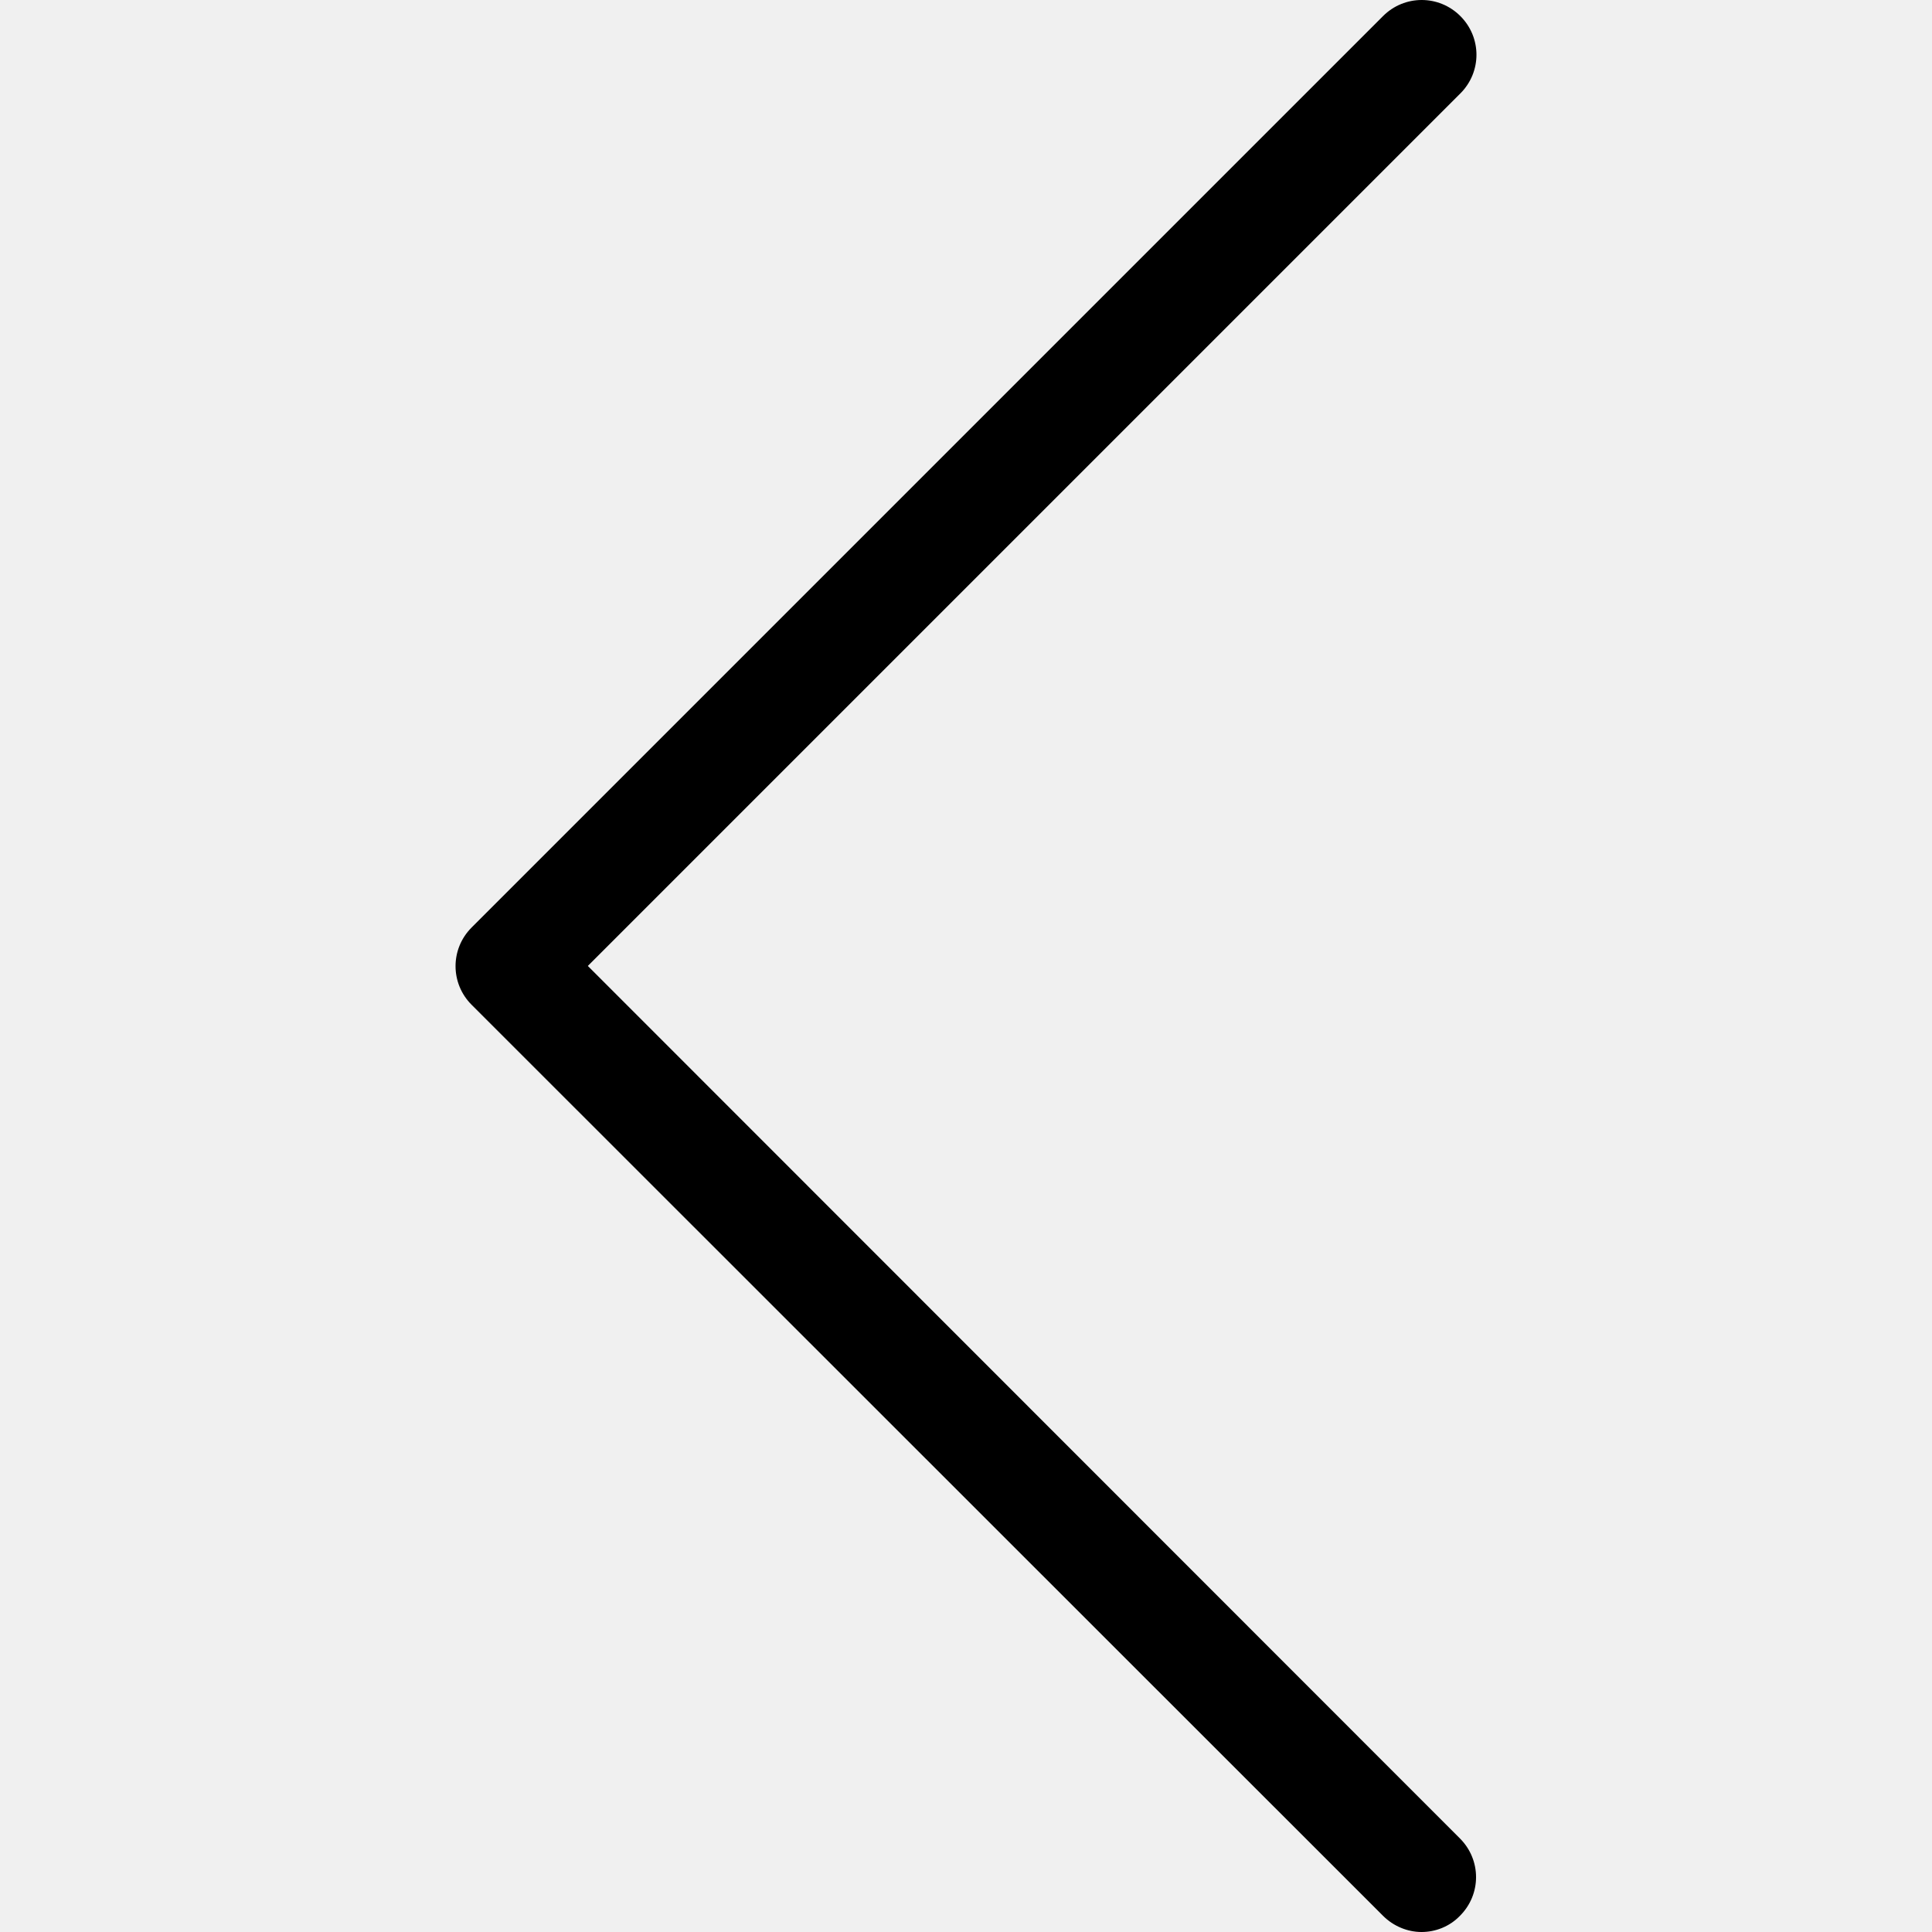
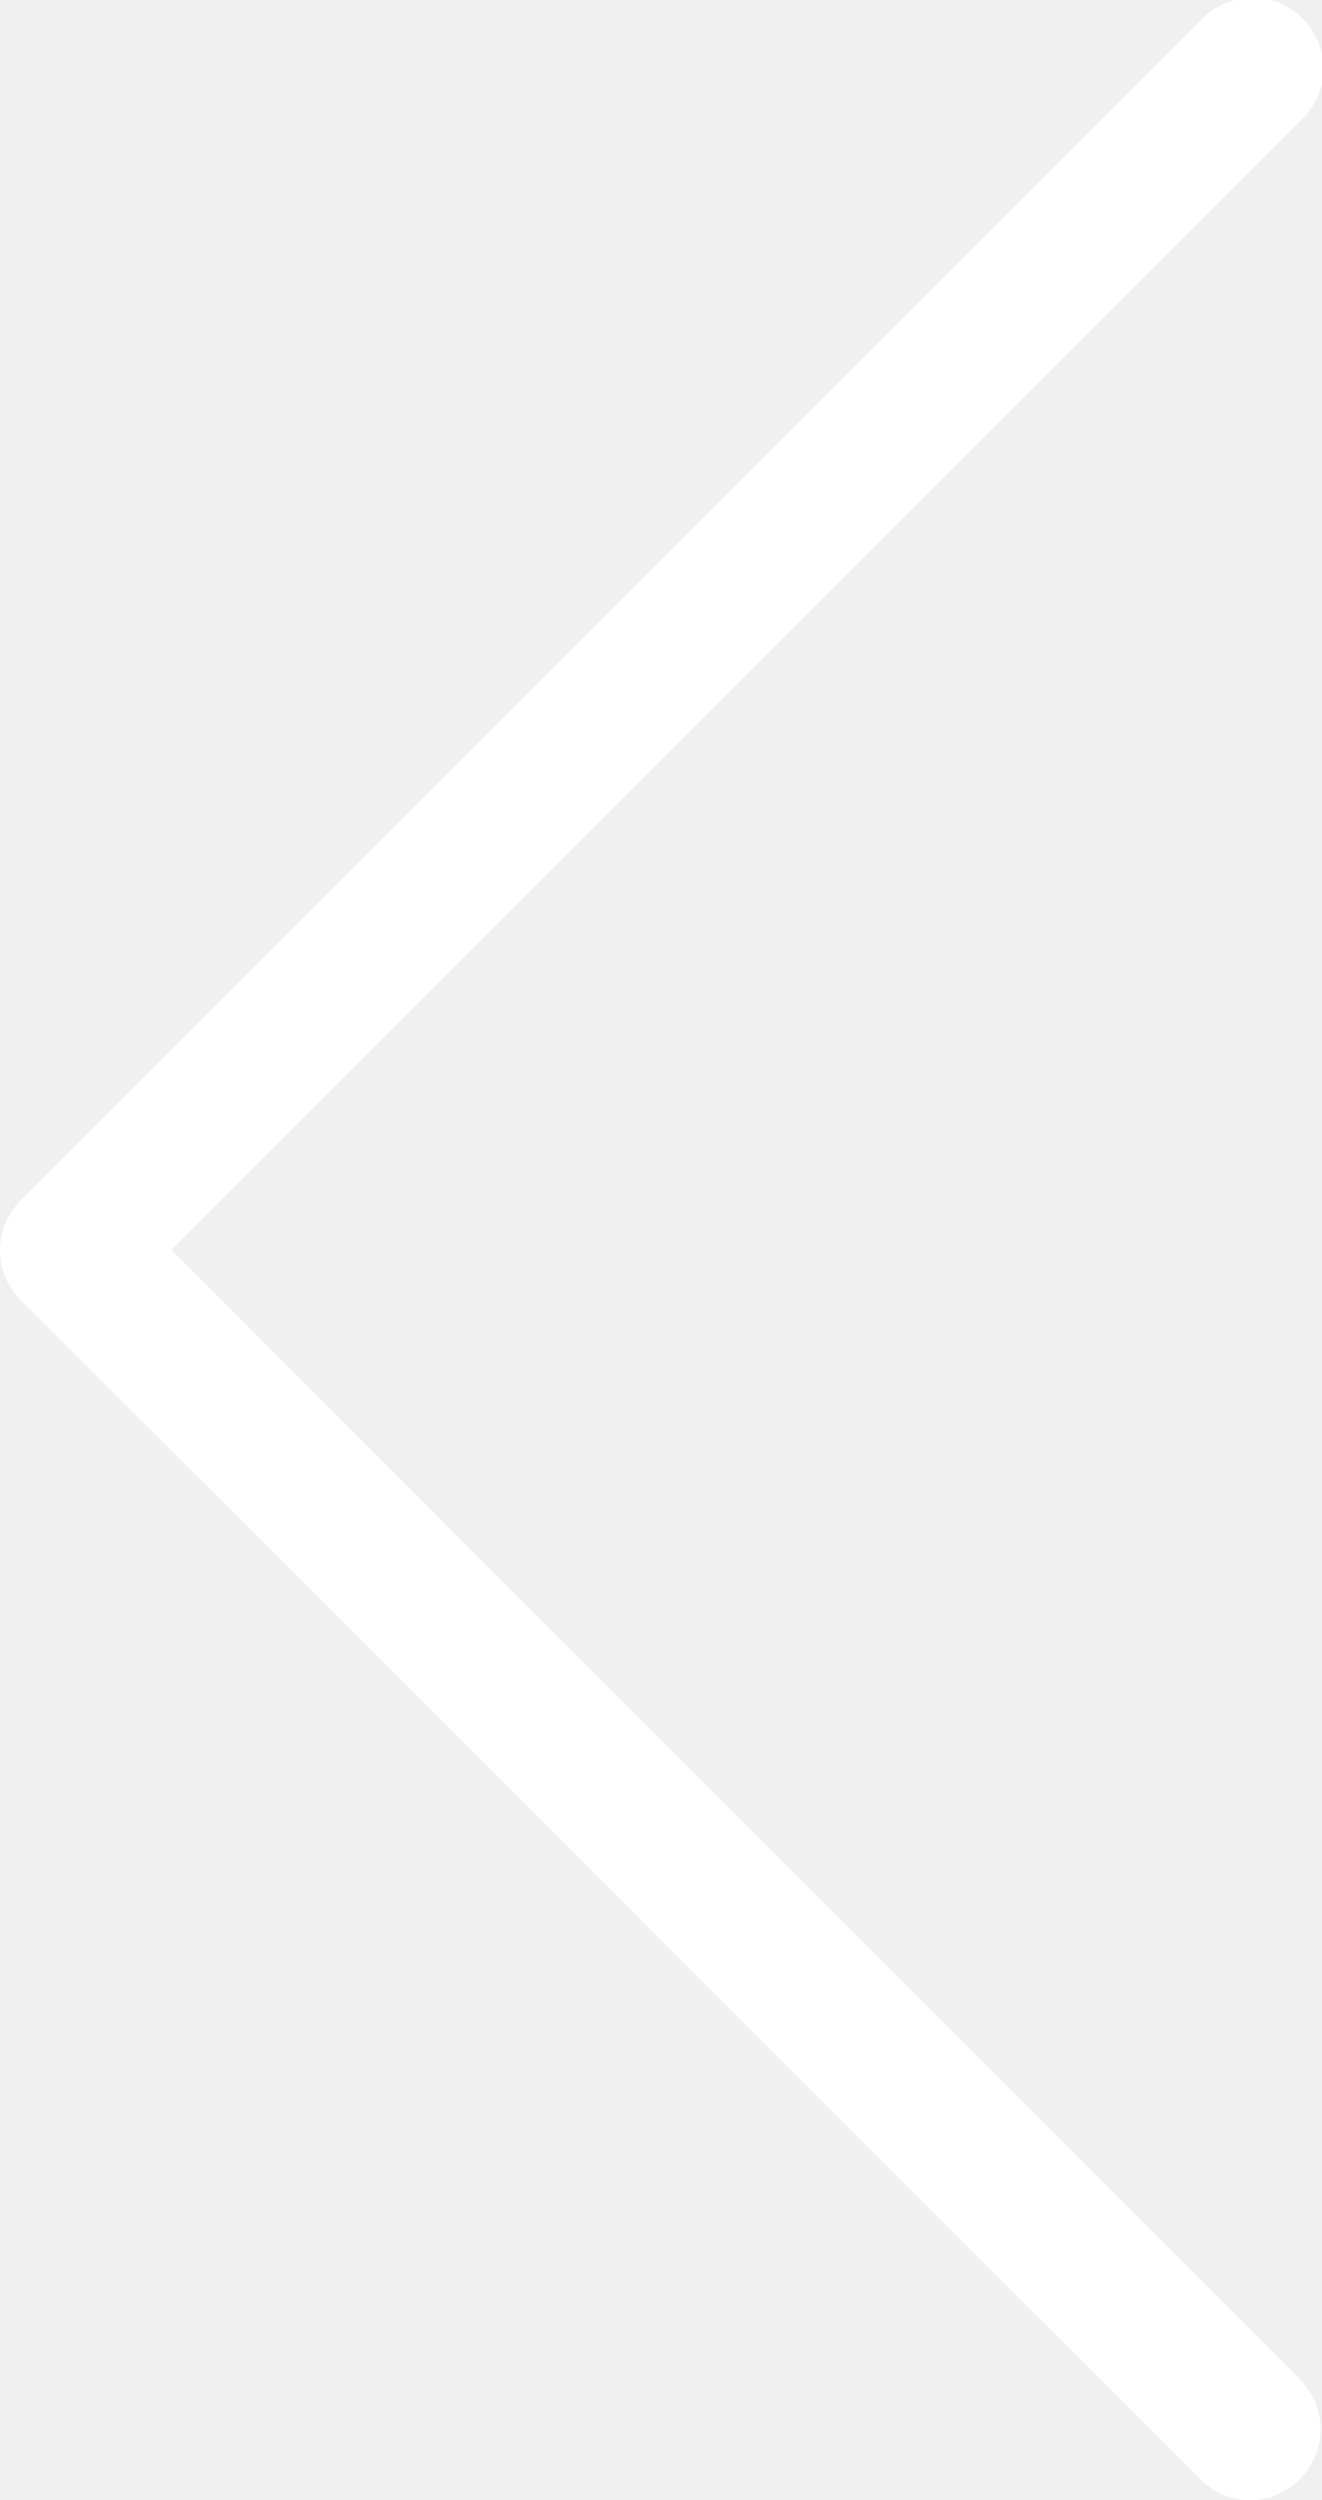
- <svg xmlns="http://www.w3.org/2000/svg" version="1.1" id="Capa_1" x="0px" y="0px" viewBox="0 0 477.175 477.175" style="enable-background:new 0 0 477.175 477.175;" xml:space="preserve">
-   <g>
-     <path d="M145.188,238.575l215.5-215.5c5.3-5.3,5.3-13.8,0-19.1s-13.8-5.3-19.1,0l-225.1,225.1c-5.3,5.3-5.3,13.8,0,19.1l225.1,225   c2.6,2.6,6.1,4,9.5,4s6.9-1.3,9.5-4c5.3-5.3,5.3-13.8,0-19.1L145.188,238.575z" />
-   </g>
-   <g>
- </g>
-   <g>
- </g>
-   <g>
- </g>
-   <g>
- </g>
-   <g>
- </g>
-   <g>
- </g>
-   <g>
- </g>
-   <g>
- </g>
-   <g>
- </g>
-   <g>
- </g>
-   <g>
- </g>
-   <g>
- </g>
-   <g>
- </g>
-   <g>
- </g>
-   <g>
- </g>
+ <svg xmlns="http://www.w3.org/2000/svg" id="Capa_1" data-name="Capa 1" viewBox="0 0 252.15 477.17">
+   <defs>
+     <style>.cls-1{fill:#fff;}</style>
+   </defs>
+   <path class="cls-1" d="M145.19,238.57l215.5-215.5A13.51,13.51,0,1,0,341.59,4l-225.1,225.1a13.46,13.46,0,0,0,0,19.1l225.1,225a13.59,13.59,0,0,0,9.5,4,13.17,13.17,0,0,0,9.5-4,13.46,13.46,0,0,0,0-19.1Z" transform="translate(-112.51 0)" />
</svg>
